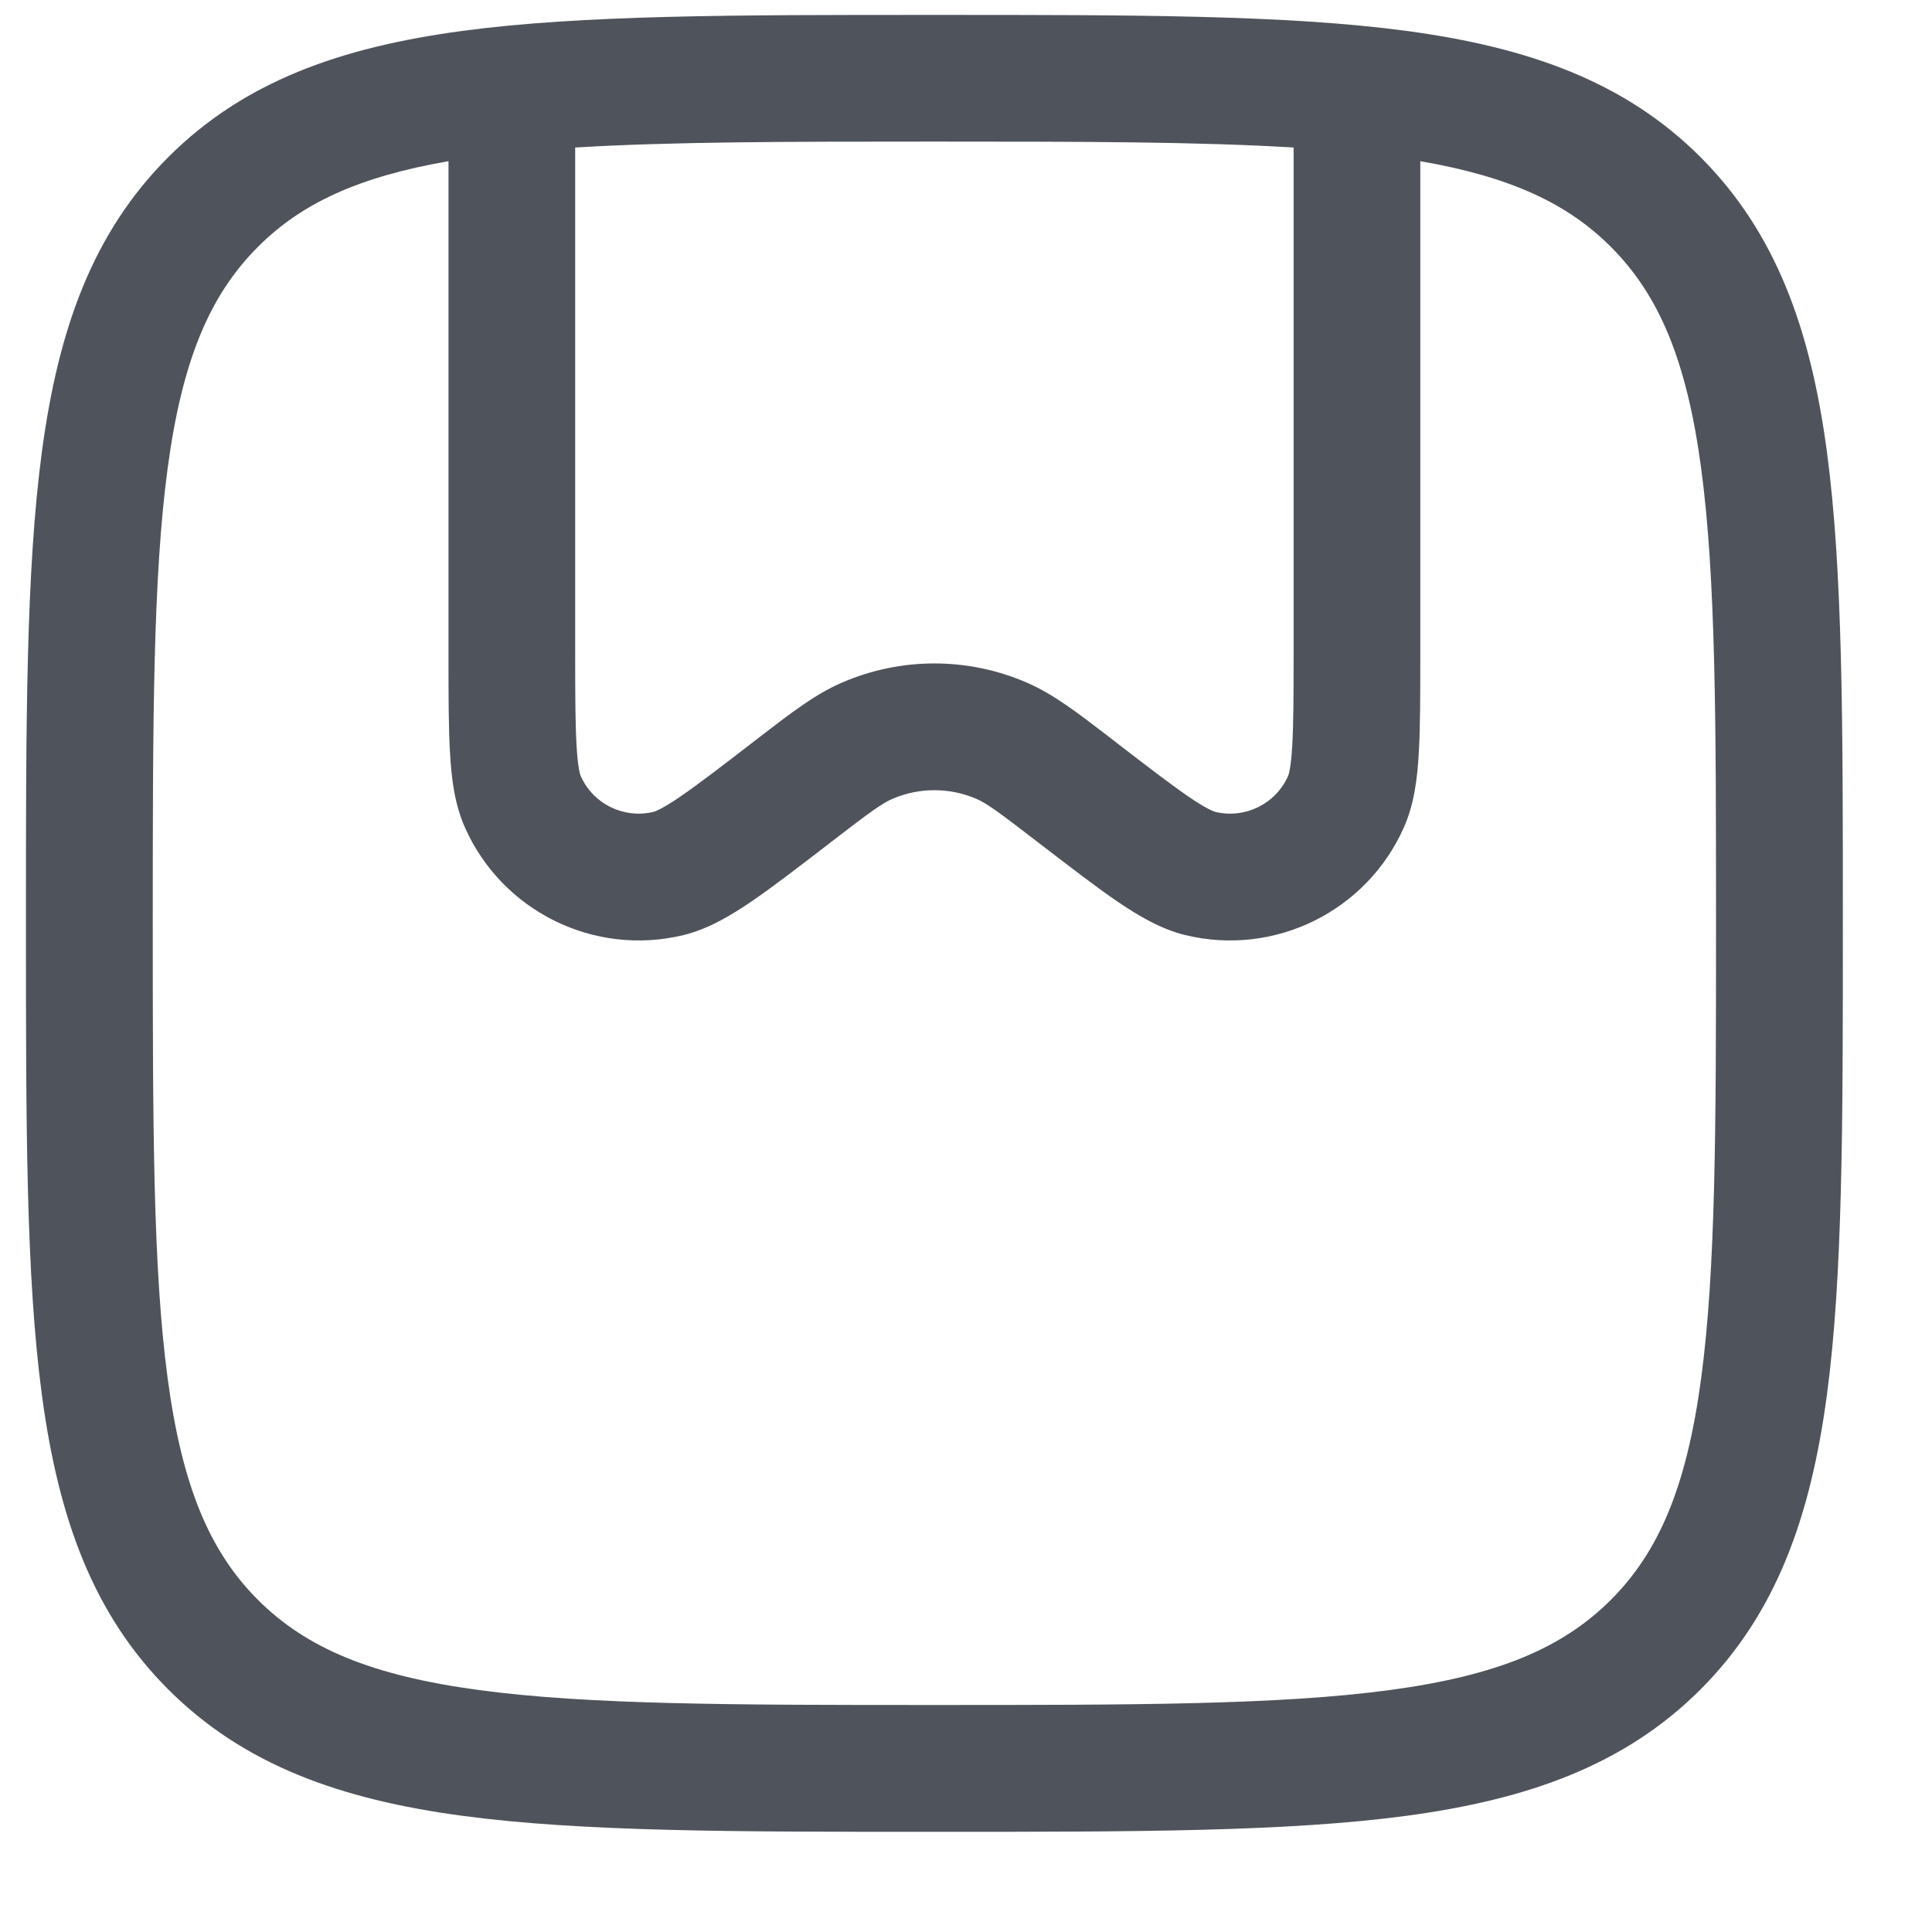
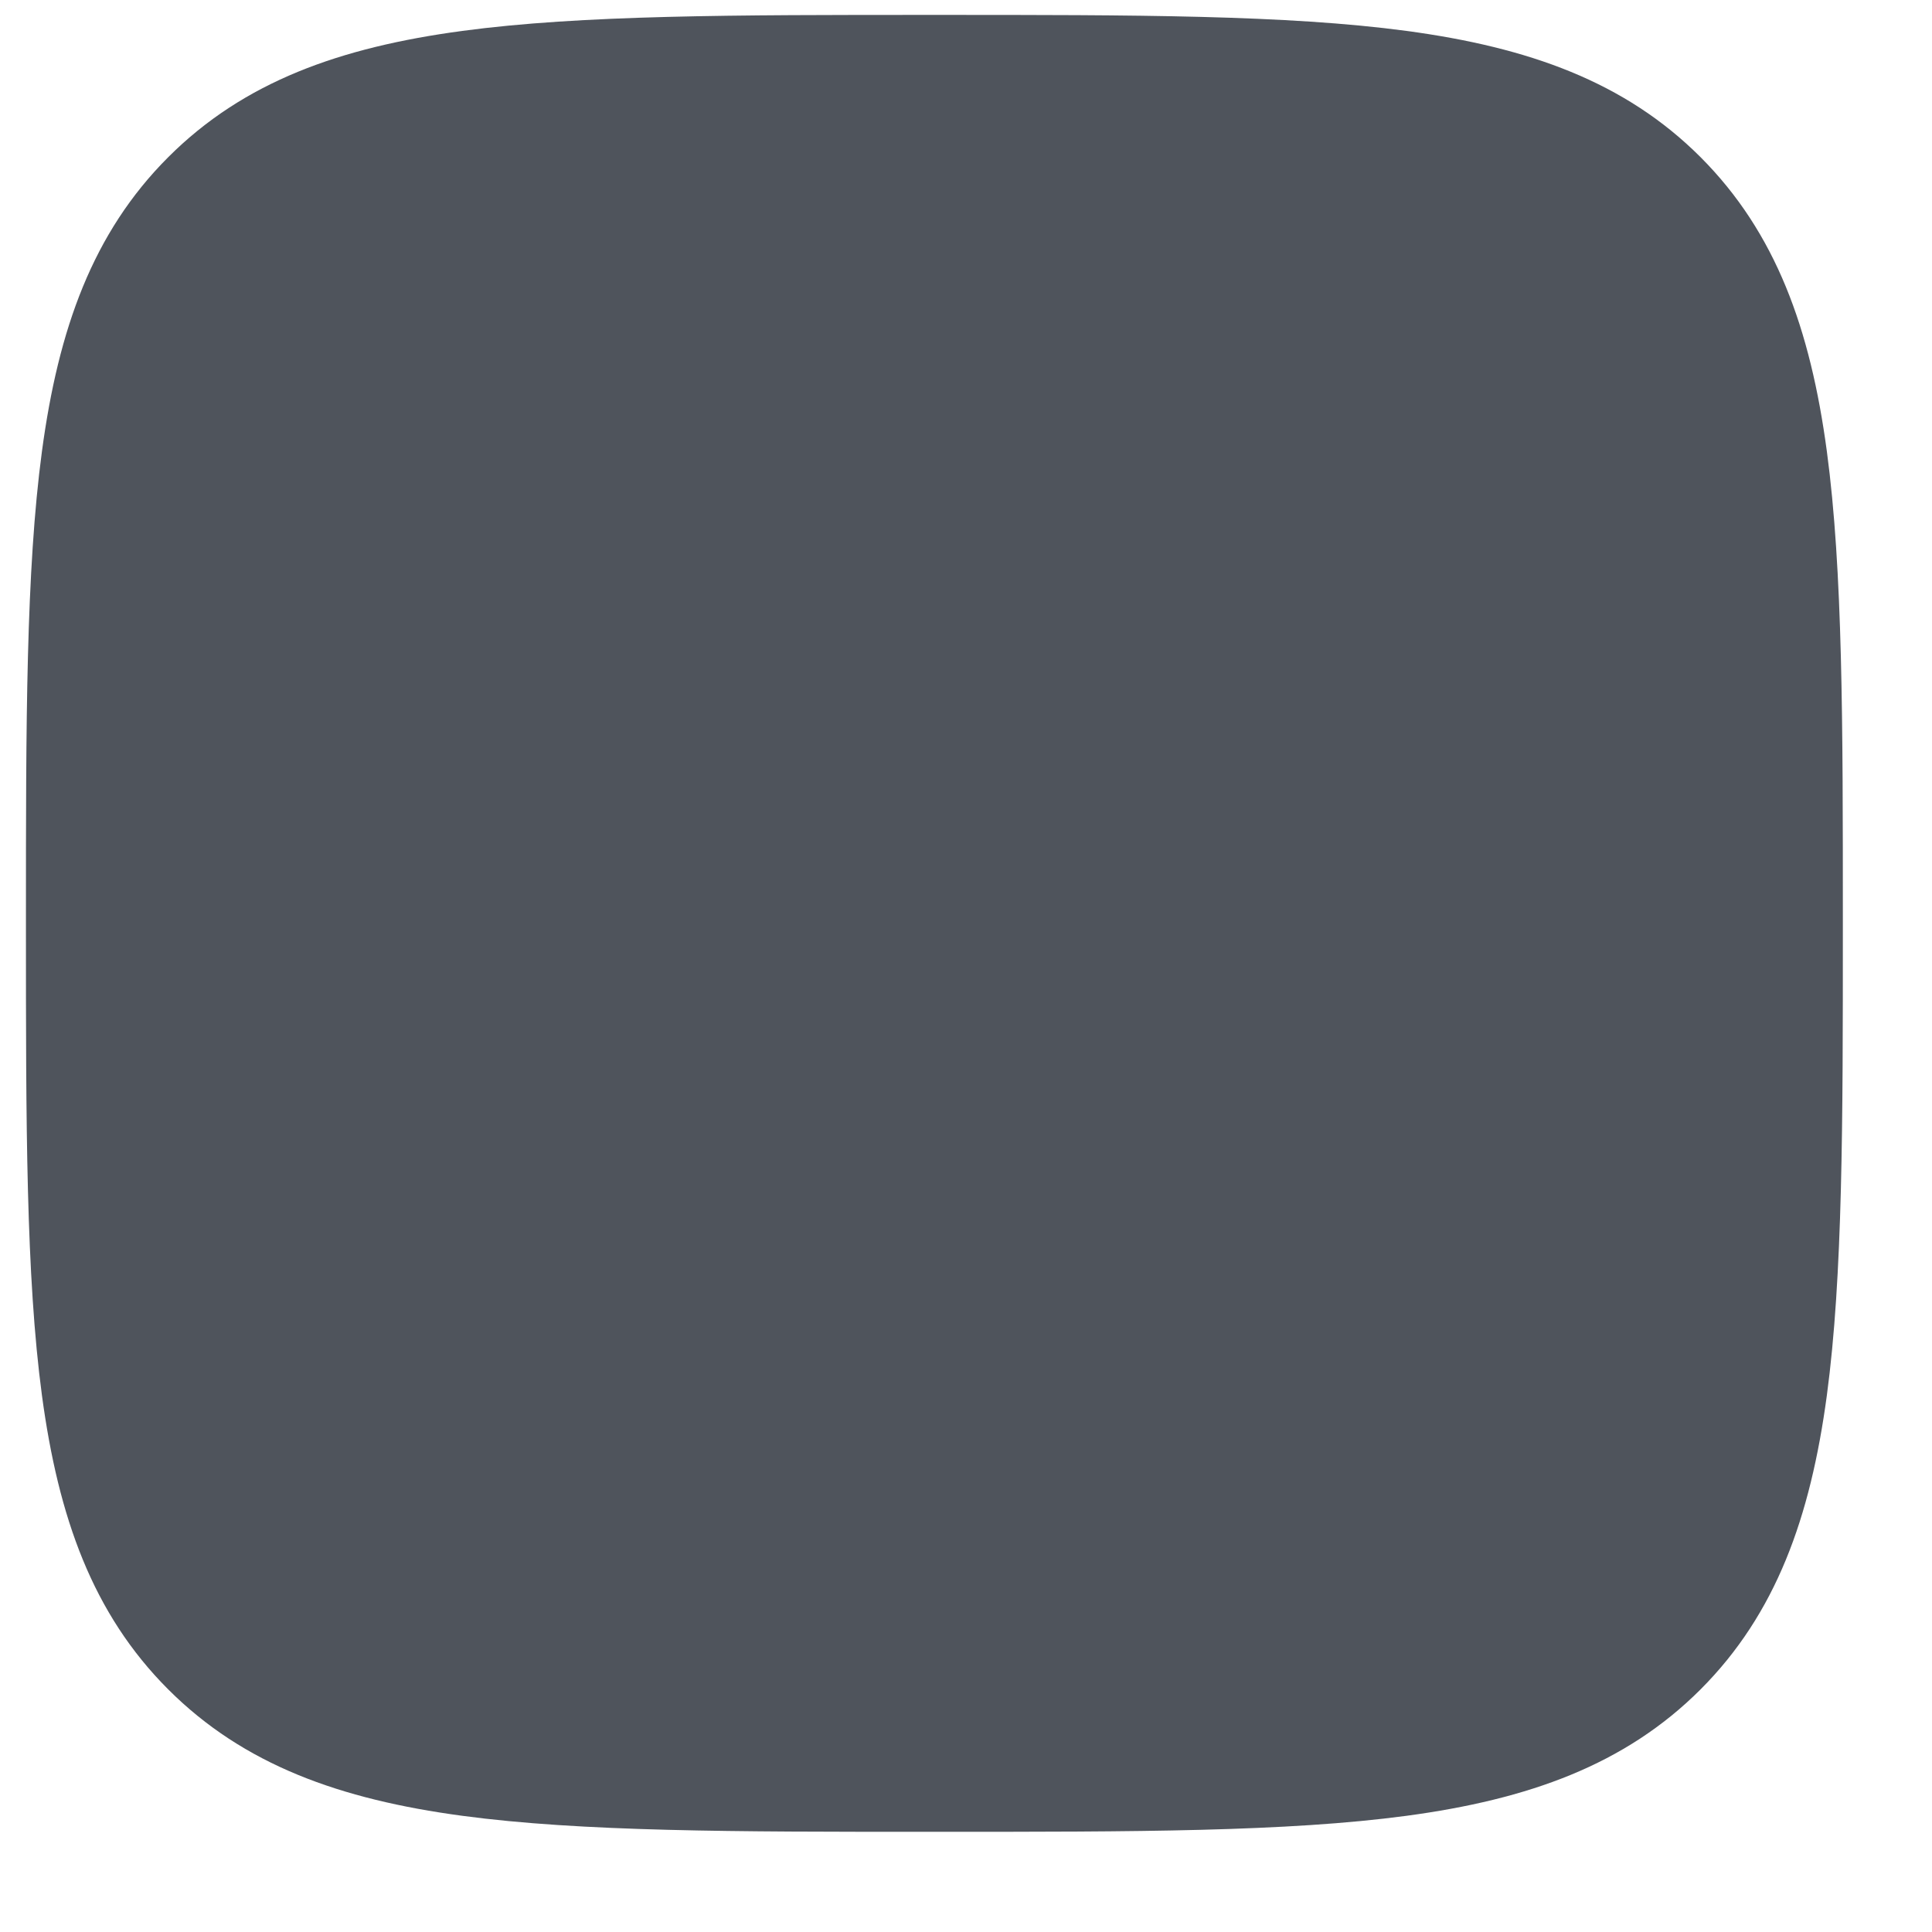
<svg xmlns="http://www.w3.org/2000/svg" width="14" height="14" viewBox="0 0 14 14" fill="none">
-   <path fill-rule="evenodd" clip-rule="evenodd" d="M6.736 0.108C5.322 0.108 4.214 0.108 3.35 0.224C2.465 0.343 1.767 0.591 1.219 1.139C0.671 1.687 0.423 2.385 0.304 3.27C0.188 4.134 0.188 5.242 0.188 6.656V6.726C0.188 8.14 0.188 9.247 0.304 10.112C0.423 10.996 0.671 11.694 1.219 12.242C1.767 12.79 2.465 13.039 3.35 13.158C4.214 13.274 5.322 13.274 6.736 13.274H6.806C8.22 13.274 9.327 13.274 10.192 13.158C11.076 13.039 11.775 12.79 12.323 12.242C12.87 11.694 13.119 10.996 13.238 10.112C13.354 9.247 13.354 8.14 13.354 6.726V6.656C13.354 5.242 13.354 4.134 13.238 3.27C13.119 2.385 12.87 1.687 12.323 1.139C11.775 0.591 11.076 0.343 10.192 0.224C9.327 0.108 8.22 0.108 6.806 0.108H6.736ZM3.25 1.168C2.598 1.281 2.183 1.474 1.869 1.789C1.52 2.138 1.32 2.61 1.215 3.392C1.108 4.188 1.107 5.234 1.107 6.691C1.107 8.147 1.108 9.193 1.215 9.989C1.32 10.772 1.52 11.244 1.869 11.593C2.218 11.942 2.69 12.142 3.473 12.247C4.269 12.354 5.315 12.355 6.771 12.355C8.227 12.355 9.273 12.354 10.069 12.247C10.852 12.142 11.324 11.942 11.673 11.593C12.022 11.244 12.222 10.772 12.327 9.989C12.434 9.193 12.435 8.147 12.435 6.691C12.435 5.234 12.434 4.188 12.327 3.392C12.222 2.61 12.022 2.138 11.673 1.789C11.359 1.474 10.944 1.281 10.292 1.168V4.75C10.292 5.037 10.292 5.271 10.281 5.456C10.271 5.639 10.248 5.827 10.173 5.996C9.903 6.604 9.236 6.933 8.589 6.776C8.41 6.732 8.247 6.635 8.096 6.532C7.943 6.428 7.757 6.284 7.53 6.11L7.518 6.101C7.231 5.879 7.15 5.822 7.076 5.789C6.881 5.705 6.661 5.705 6.466 5.789C6.392 5.822 6.311 5.879 6.023 6.101L6.012 6.11C5.785 6.284 5.599 6.428 5.446 6.532C5.295 6.635 5.132 6.732 4.953 6.776C4.306 6.933 3.639 6.604 3.369 5.996C3.294 5.827 3.271 5.639 3.261 5.456C3.25 5.271 3.25 5.037 3.25 4.75V1.168ZM9.374 1.069C8.684 1.027 7.838 1.026 6.771 1.026C5.704 1.026 4.858 1.027 4.168 1.069V4.736C4.168 5.04 4.169 5.248 4.178 5.403C4.187 5.564 4.204 5.614 4.208 5.623C4.298 5.826 4.52 5.935 4.736 5.883C4.746 5.88 4.796 5.864 4.929 5.773C5.057 5.685 5.222 5.559 5.463 5.373L5.504 5.341C5.731 5.167 5.907 5.03 6.1 4.947C6.528 4.761 7.014 4.761 7.442 4.947C7.634 5.03 7.811 5.167 8.038 5.341L8.079 5.373C8.32 5.559 8.485 5.685 8.613 5.773C8.746 5.864 8.796 5.88 8.806 5.883C9.022 5.935 9.244 5.826 9.334 5.623C9.338 5.614 9.355 5.564 9.364 5.403C9.373 5.248 9.374 5.04 9.374 4.736V1.069Z" fill="#4F545C" />
+   <path fillRule="evenodd" clipRule="evenodd" d="M6.736 0.108C5.322 0.108 4.214 0.108 3.35 0.224C2.465 0.343 1.767 0.591 1.219 1.139C0.671 1.687 0.423 2.385 0.304 3.27C0.188 4.134 0.188 5.242 0.188 6.656V6.726C0.188 8.14 0.188 9.247 0.304 10.112C0.423 10.996 0.671 11.694 1.219 12.242C1.767 12.79 2.465 13.039 3.35 13.158C4.214 13.274 5.322 13.274 6.736 13.274H6.806C8.22 13.274 9.327 13.274 10.192 13.158C11.076 13.039 11.775 12.79 12.323 12.242C12.87 11.694 13.119 10.996 13.238 10.112C13.354 9.247 13.354 8.14 13.354 6.726V6.656C13.354 5.242 13.354 4.134 13.238 3.27C13.119 2.385 12.87 1.687 12.323 1.139C11.775 0.591 11.076 0.343 10.192 0.224C9.327 0.108 8.22 0.108 6.806 0.108H6.736ZM3.25 1.168C2.598 1.281 2.183 1.474 1.869 1.789C1.52 2.138 1.32 2.61 1.215 3.392C1.108 4.188 1.107 5.234 1.107 6.691C1.107 8.147 1.108 9.193 1.215 9.989C1.32 10.772 1.52 11.244 1.869 11.593C2.218 11.942 2.69 12.142 3.473 12.247C4.269 12.354 5.315 12.355 6.771 12.355C8.227 12.355 9.273 12.354 10.069 12.247C10.852 12.142 11.324 11.942 11.673 11.593C12.022 11.244 12.222 10.772 12.327 9.989C12.434 9.193 12.435 8.147 12.435 6.691C12.435 5.234 12.434 4.188 12.327 3.392C12.222 2.61 12.022 2.138 11.673 1.789C11.359 1.474 10.944 1.281 10.292 1.168V4.75C10.292 5.037 10.292 5.271 10.281 5.456C10.271 5.639 10.248 5.827 10.173 5.996C9.903 6.604 9.236 6.933 8.589 6.776C8.41 6.732 8.247 6.635 8.096 6.532C7.943 6.428 7.757 6.284 7.53 6.11L7.518 6.101C7.231 5.879 7.15 5.822 7.076 5.789C6.881 5.705 6.661 5.705 6.466 5.789C6.392 5.822 6.311 5.879 6.023 6.101L6.012 6.11C5.785 6.284 5.599 6.428 5.446 6.532C5.295 6.635 5.132 6.732 4.953 6.776C4.306 6.933 3.639 6.604 3.369 5.996C3.294 5.827 3.271 5.639 3.261 5.456C3.25 5.271 3.25 5.037 3.25 4.75V1.168ZM9.374 1.069C8.684 1.027 7.838 1.026 6.771 1.026C5.704 1.026 4.858 1.027 4.168 1.069V4.736C4.168 5.04 4.169 5.248 4.178 5.403C4.187 5.564 4.204 5.614 4.208 5.623C4.298 5.826 4.52 5.935 4.736 5.883C4.746 5.88 4.796 5.864 4.929 5.773C5.057 5.685 5.222 5.559 5.463 5.373L5.504 5.341C5.731 5.167 5.907 5.03 6.1 4.947C6.528 4.761 7.014 4.761 7.442 4.947C7.634 5.03 7.811 5.167 8.038 5.341L8.079 5.373C8.32 5.559 8.485 5.685 8.613 5.773C8.746 5.864 8.796 5.88 8.806 5.883C9.022 5.935 9.244 5.826 9.334 5.623C9.338 5.614 9.355 5.564 9.364 5.403C9.373 5.248 9.374 5.04 9.374 4.736V1.069Z" fill="#4F545C" />
</svg>
